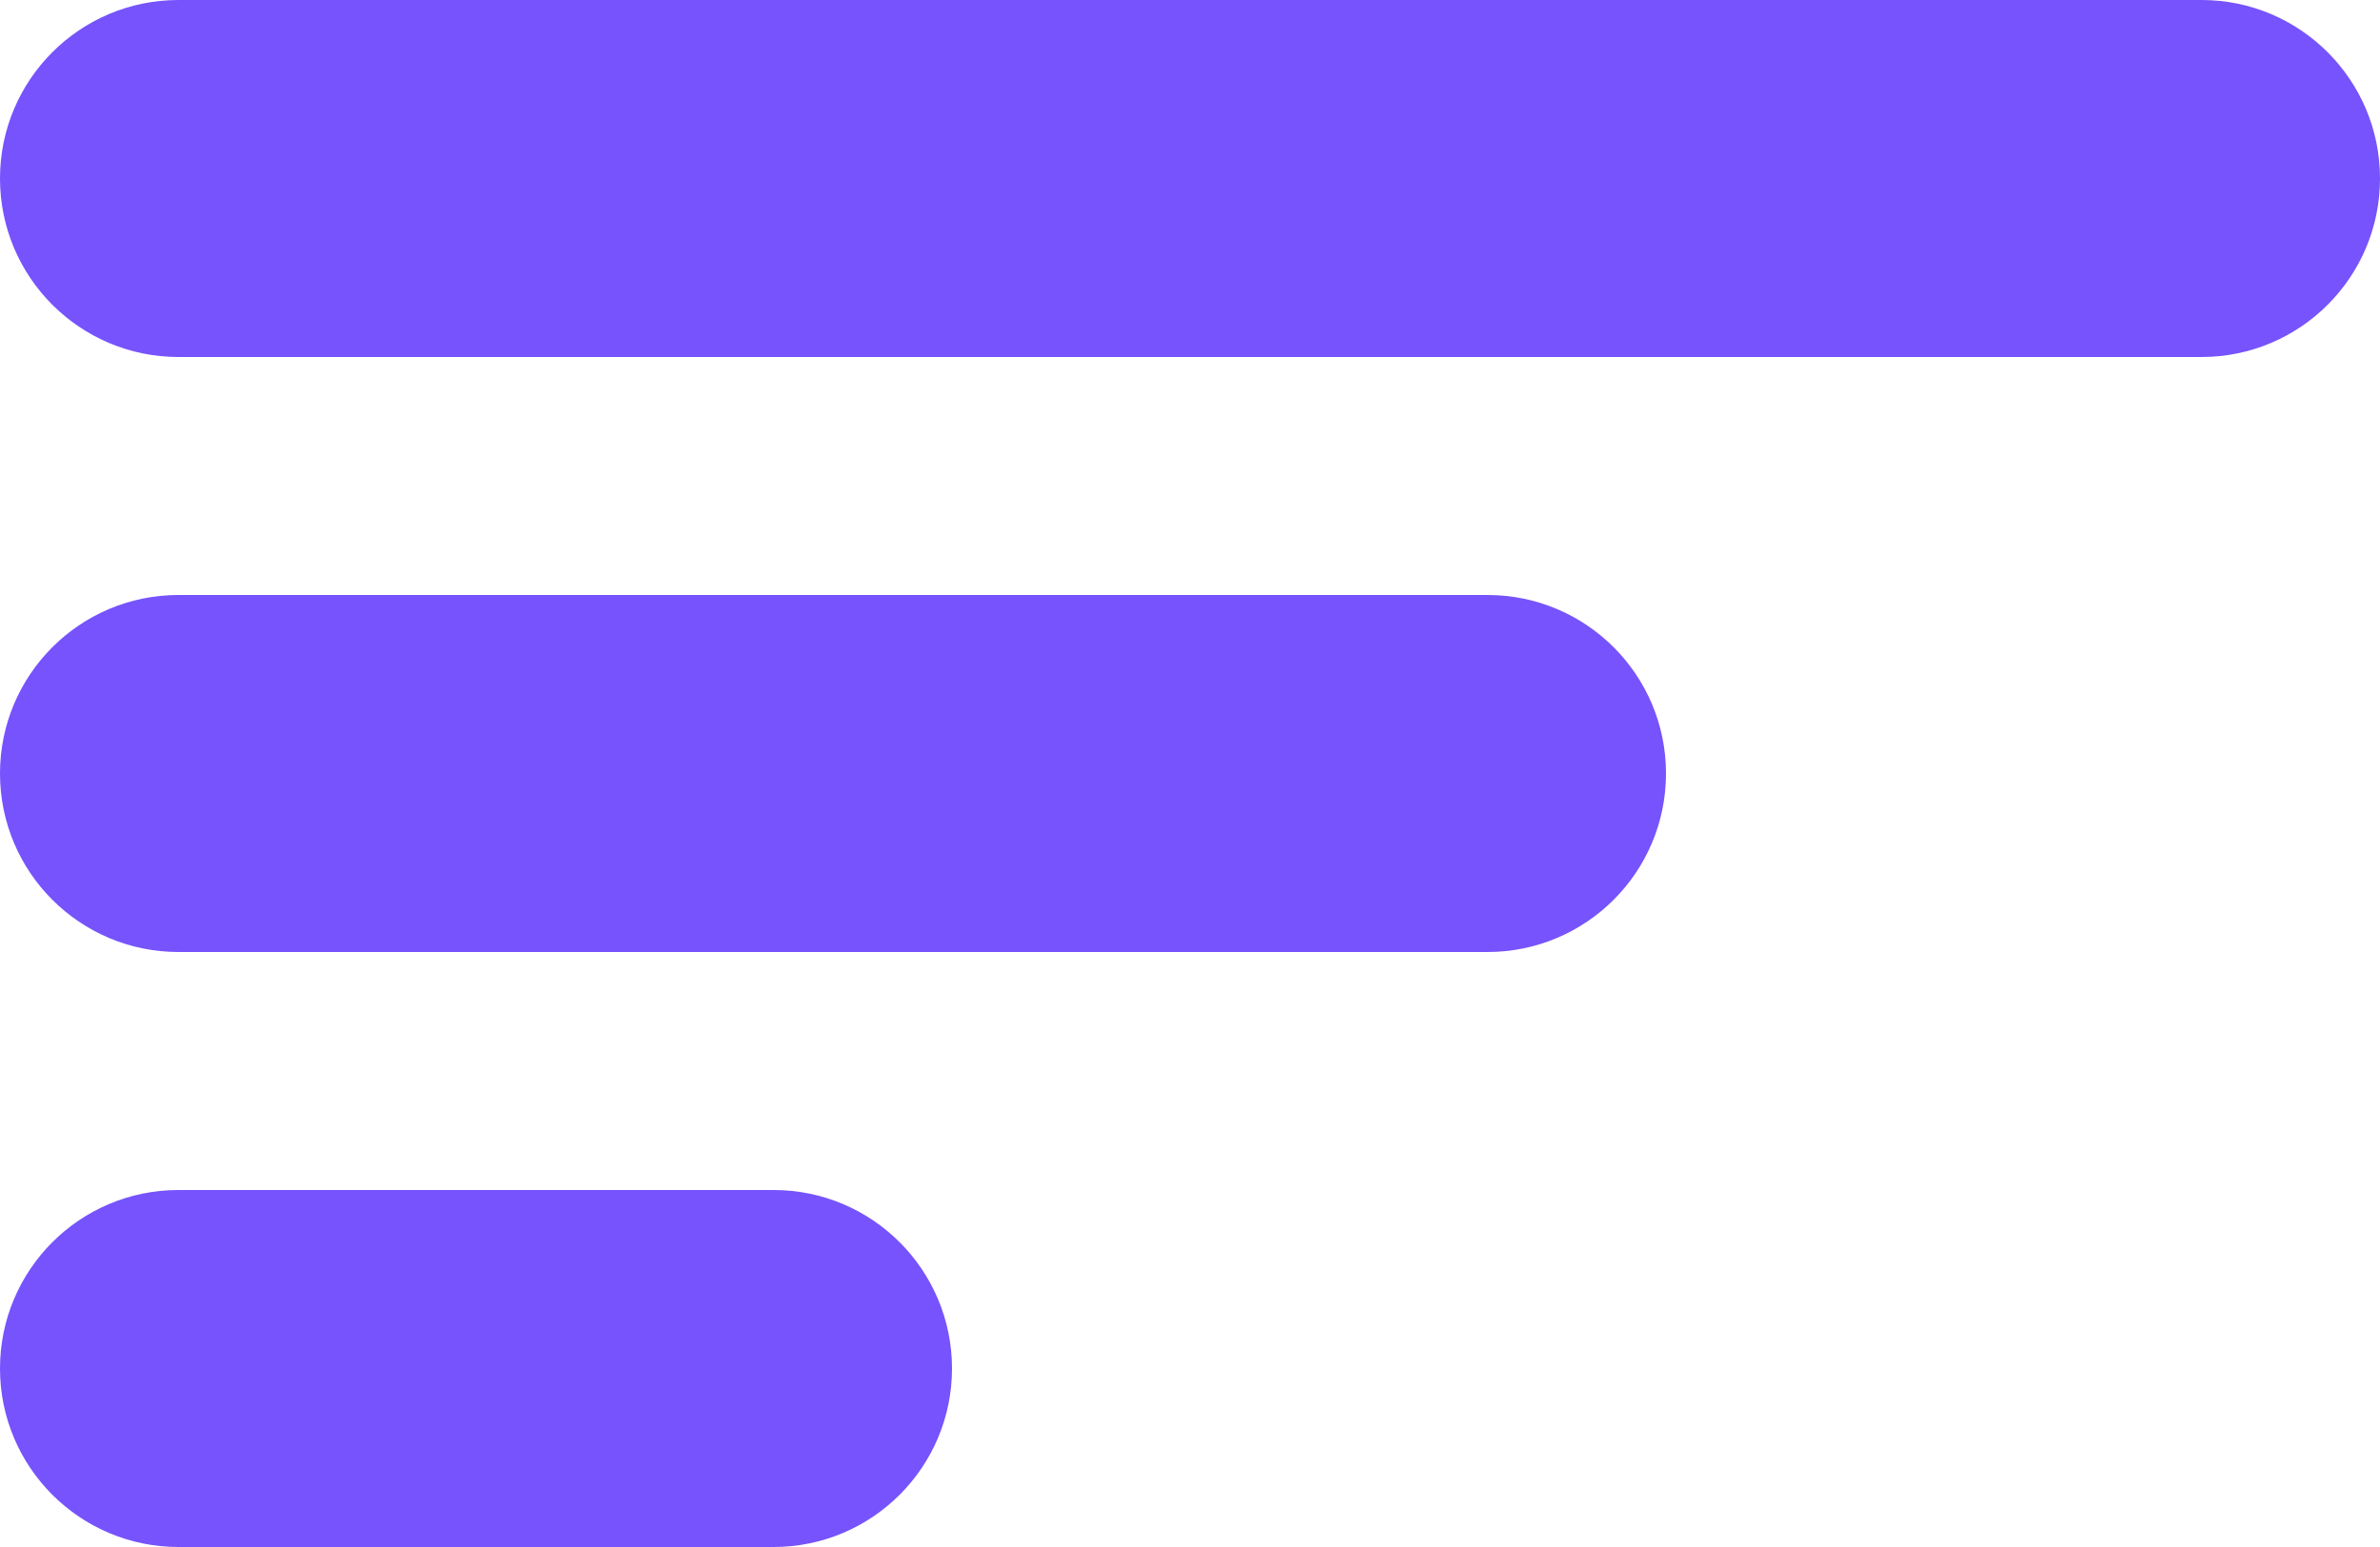
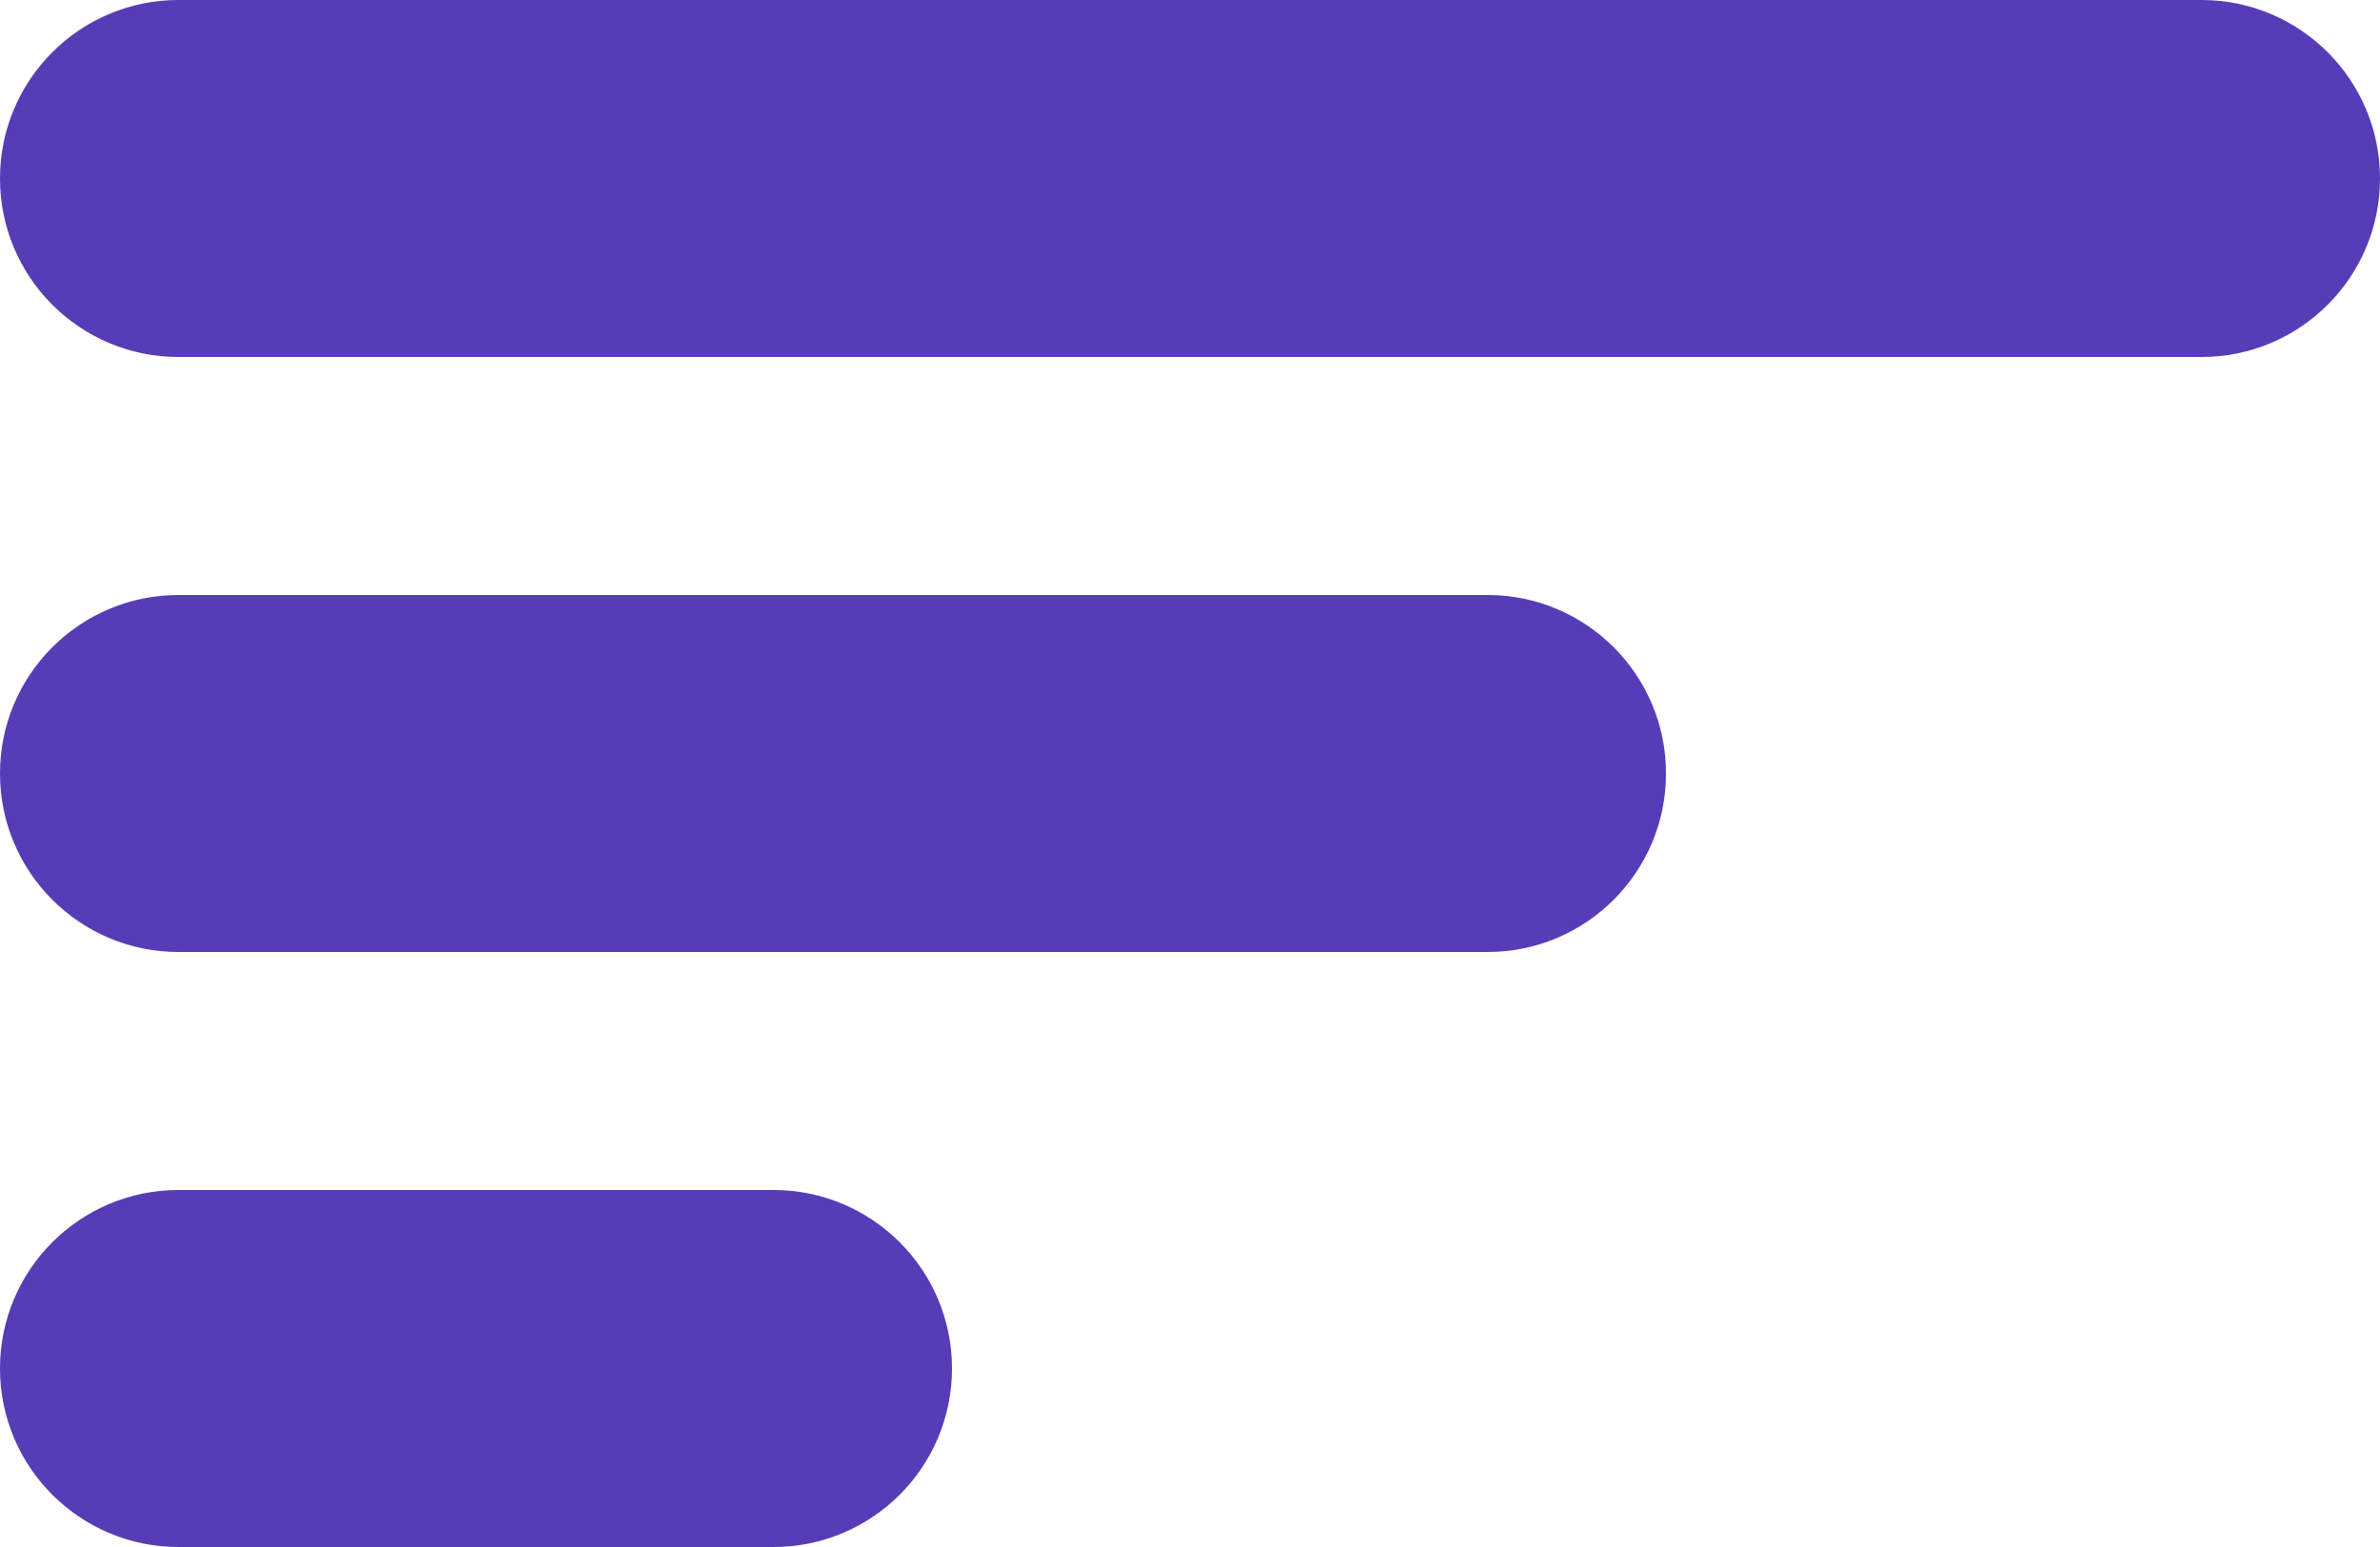
- <svg xmlns="http://www.w3.org/2000/svg" width="20" height="13" fill="#7653FC">
+ <svg xmlns="http://www.w3.org/2000/svg" width="20" height="13" fill="#563cb7">
  <rect width="20" height="3" rx="1.5" />
  <rect width="14" height="3" y="5" rx="1.5" />
  <rect width="8" height="3" y="10" rx="1.5" />
</svg>
